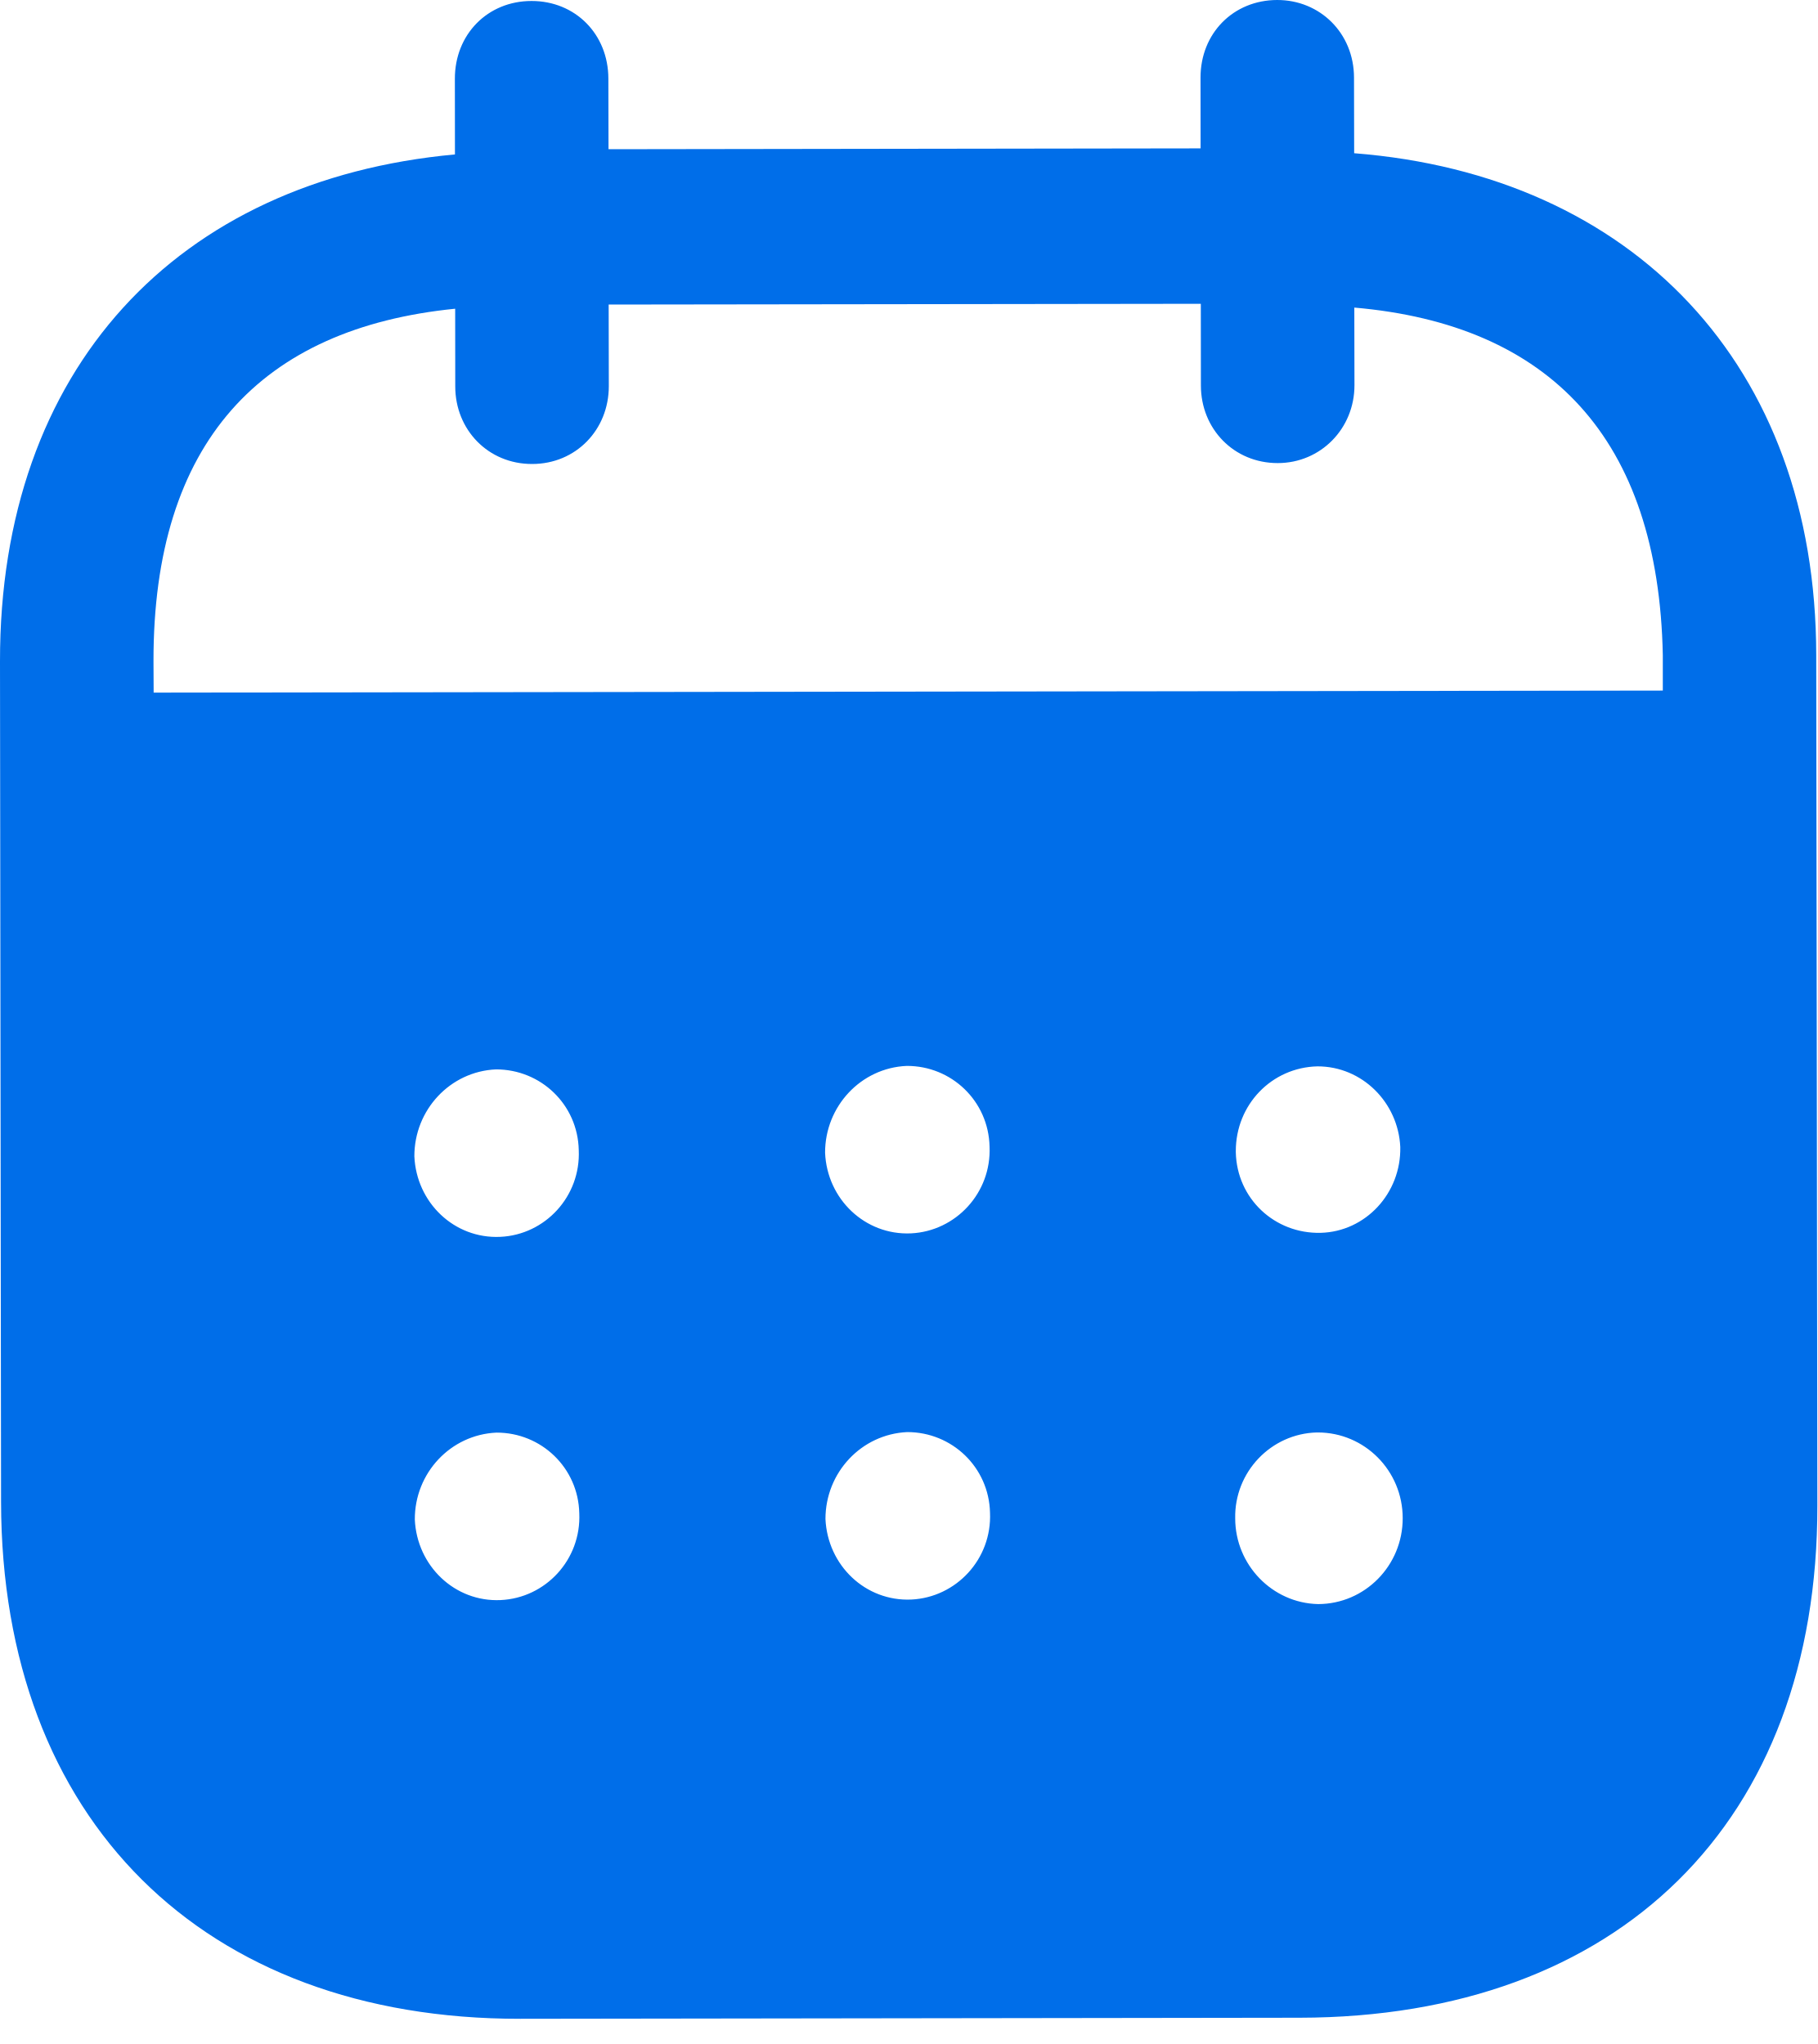
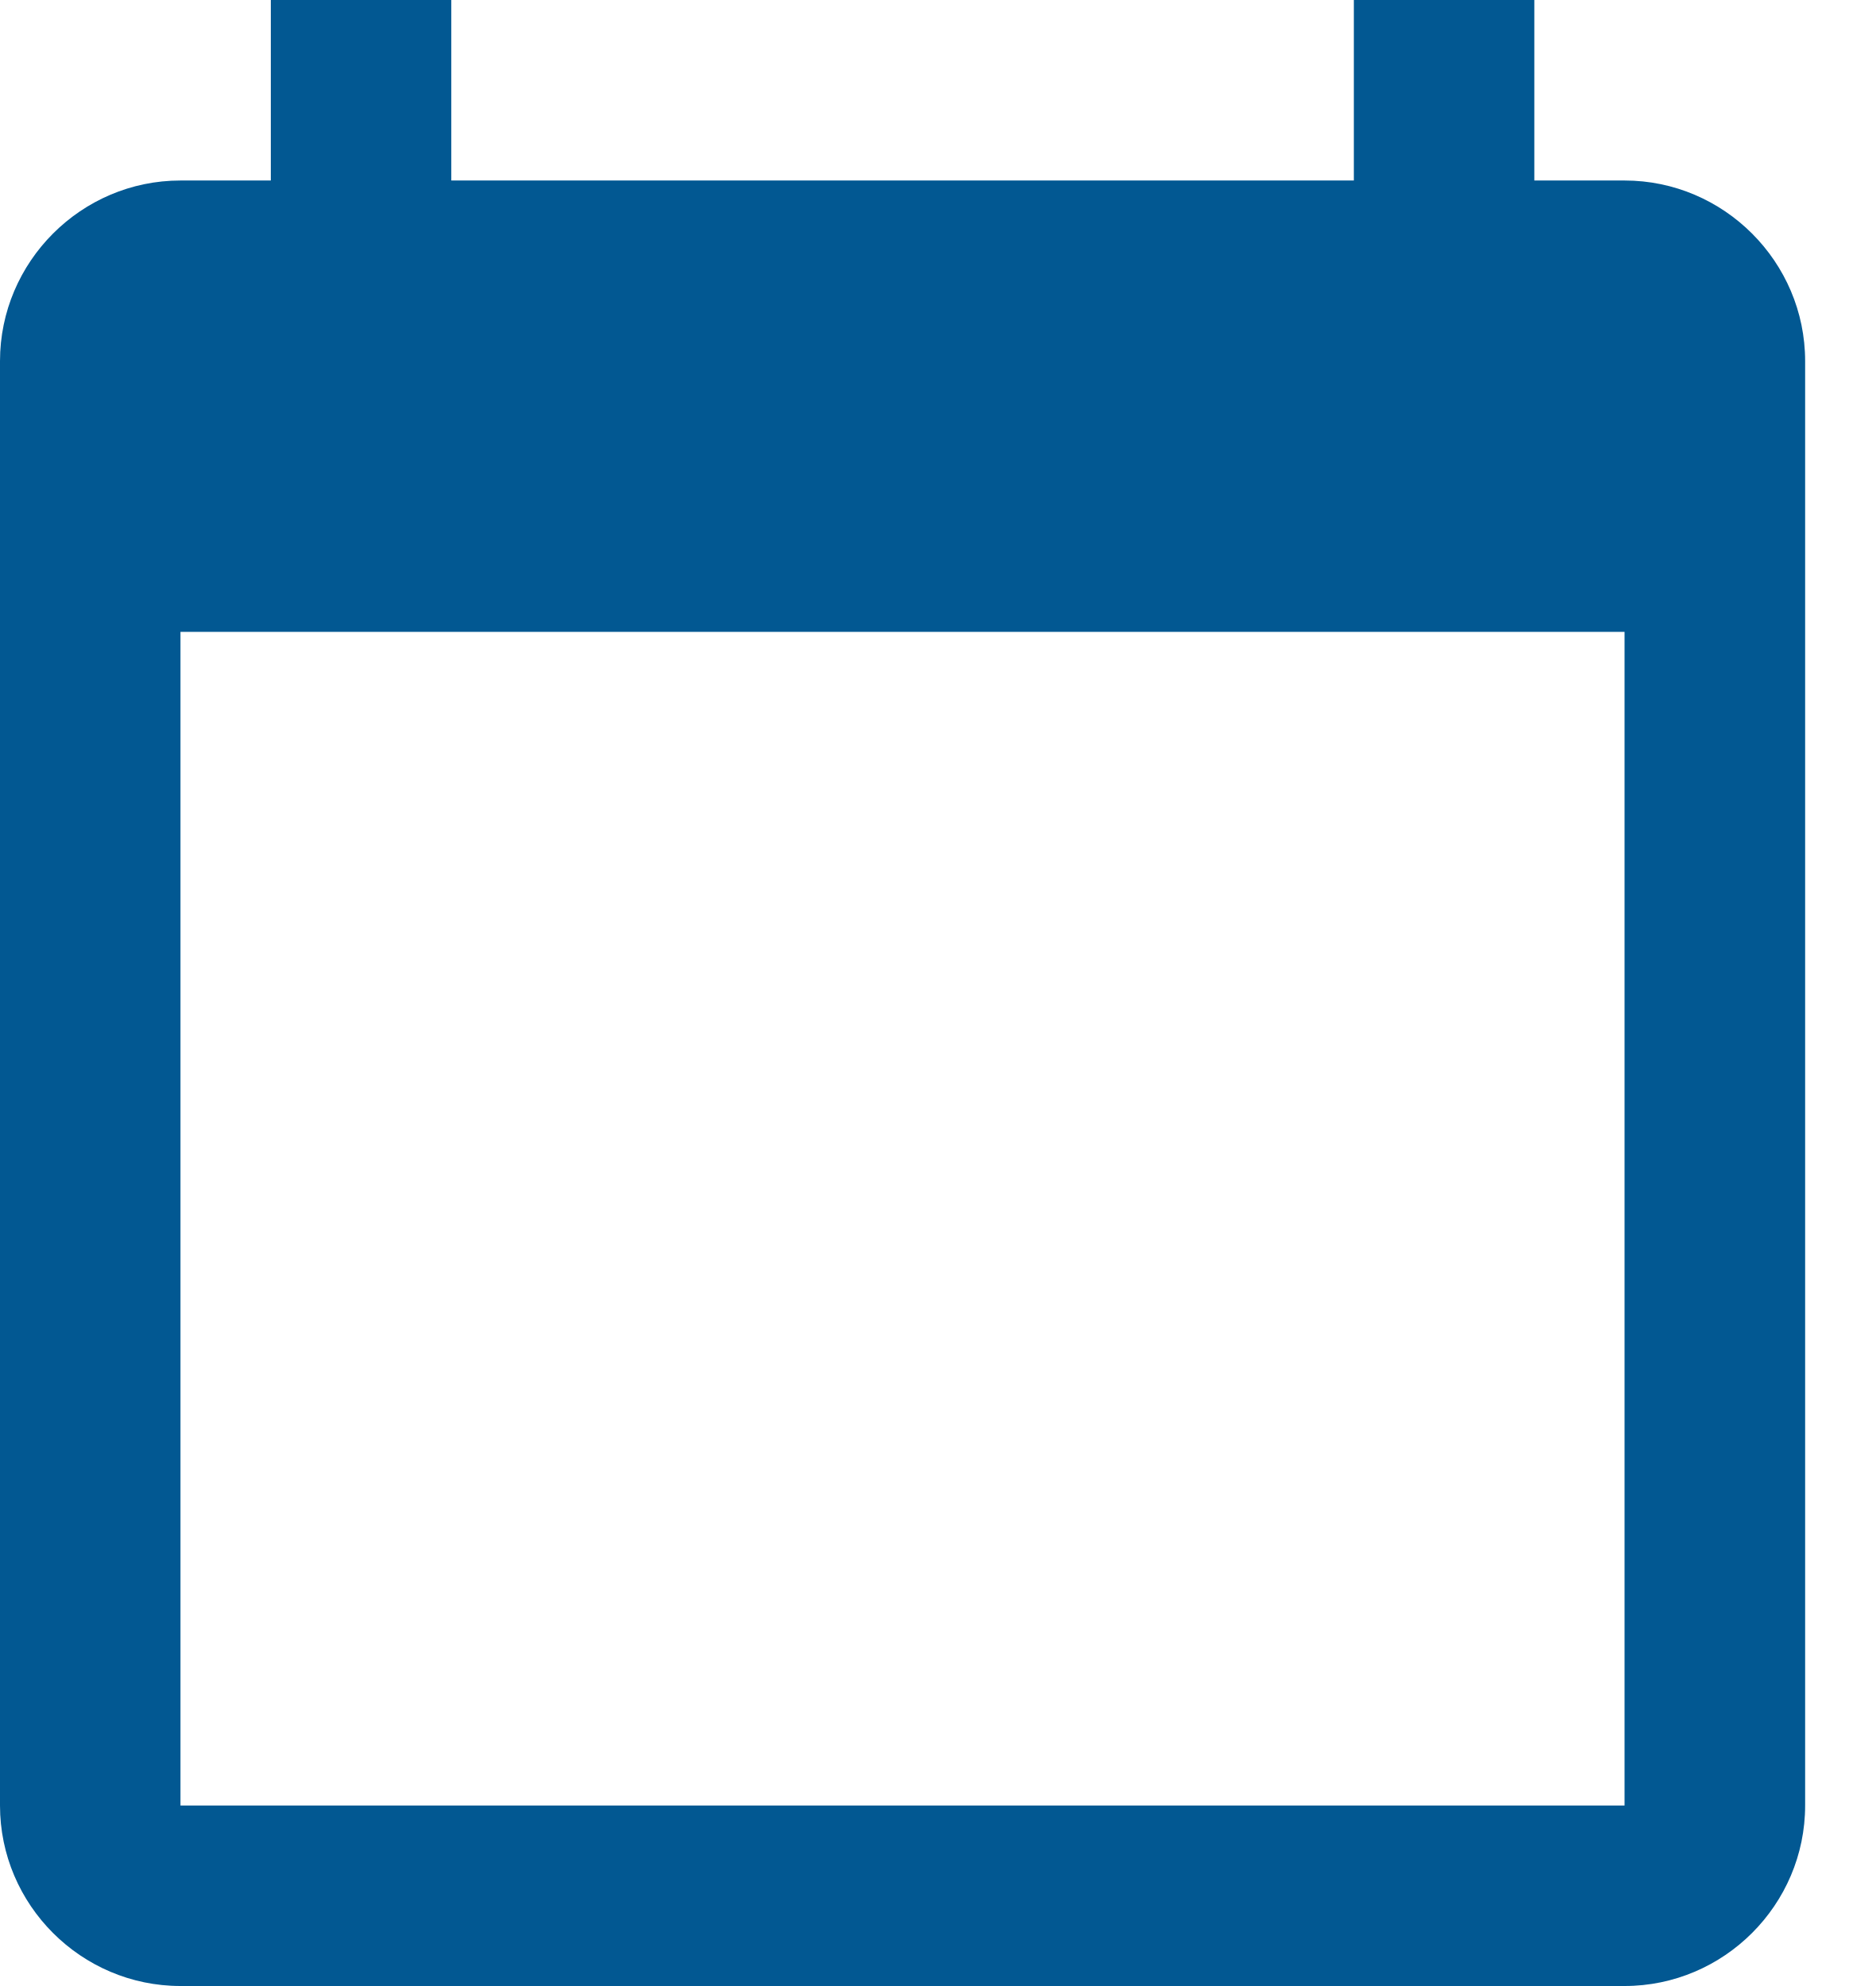
- <svg xmlns="http://www.w3.org/2000/svg" width="24" height="27" viewBox="0 0 24 27" fill="none">
-   <path d="M16.866 3.00699e-06C17.432 -0.001 17.88 0.438 17.881 1.025L17.883 2.024C21.555 2.312 23.982 4.815 23.985 8.653L24 19.887C24.005 24.072 21.376 26.647 17.162 26.653L6.869 26.667C2.682 26.672 0.02 24.036 0.014 19.839L8.83653e-06 8.737C-0.005 4.874 2.335 2.377 6.008 2.04L6.007 1.041C6.006 0.454 6.44 0.013 7.019 0.013C7.598 0.012 8.033 0.452 8.034 1.038L8.036 1.971L15.855 1.96L15.854 1.027C15.853 0.441 16.287 0.001 16.866 3.00699e-06ZM17.403 18.922H17.39C16.785 18.937 16.299 19.445 16.312 20.058C16.313 20.671 16.802 21.176 17.407 21.189C18.025 21.188 18.525 20.68 18.524 20.054C18.524 19.428 18.022 18.922 17.403 18.922ZM6.556 18.924C5.95 18.951 5.476 19.458 5.478 20.071C5.505 20.684 6.006 21.164 6.611 21.136C7.205 21.109 7.677 20.602 7.65 19.989C7.637 19.389 7.148 18.922 6.556 18.924ZM11.98 18.917C11.374 18.945 10.901 19.452 10.901 20.065C10.929 20.678 11.429 21.156 12.035 21.129C12.627 21.101 13.101 20.595 13.074 19.981C13.06 19.382 12.572 18.916 11.98 18.917ZM6.549 14.126C5.944 14.153 5.471 14.661 5.472 15.274C5.499 15.887 6 16.366 6.606 16.338C7.198 16.312 7.671 15.804 7.643 15.191C7.63 14.591 7.143 14.125 6.549 14.126ZM11.974 14.08C11.369 14.106 10.895 14.614 10.896 15.227C10.922 15.84 11.424 16.319 12.03 16.292C12.622 16.264 13.095 15.757 13.068 15.144C13.054 14.545 12.567 14.078 11.974 14.08ZM17.398 14.086C16.793 14.1 16.319 14.593 16.32 15.206V15.22C16.333 15.833 16.833 16.299 17.44 16.285C18.033 16.27 18.505 15.763 18.492 15.15C18.464 14.563 17.989 14.085 17.398 14.086ZM15.858 4.013L8.038 4.023L8.04 5.101C8.04 5.676 7.606 6.129 7.027 6.129C6.448 6.13 6.012 5.678 6.012 5.104L6.011 4.078C3.444 4.335 2.023 5.844 2.027 8.734L2.029 9.149L21.959 9.122V8.656C21.903 5.79 20.465 4.287 17.885 4.063L17.887 5.089C17.887 5.662 17.44 6.117 16.874 6.117C16.295 6.118 15.859 5.665 15.859 5.092L15.858 4.013Z" fill="#006EE9" />
+ <svg xmlns="http://www.w3.org/2000/svg" width="17" height="18" viewBox="0 0 17 18" fill="none">
+   <path d="M14.727 1.636H13.909V0H12.273V1.636H4.091V0H2.455V1.636H1.636C0.736 1.636 0 2.373 0 3.273V16.364C0 17.264 0.736 18 1.636 18H14.727C15.627 18 16.364 17.264 16.364 16.364V3.273C16.364 2.373 15.627 1.636 14.727 1.636ZM14.727 16.364H1.636V5.727H14.727V16.364Z" fill="#025892" />
</svg>
